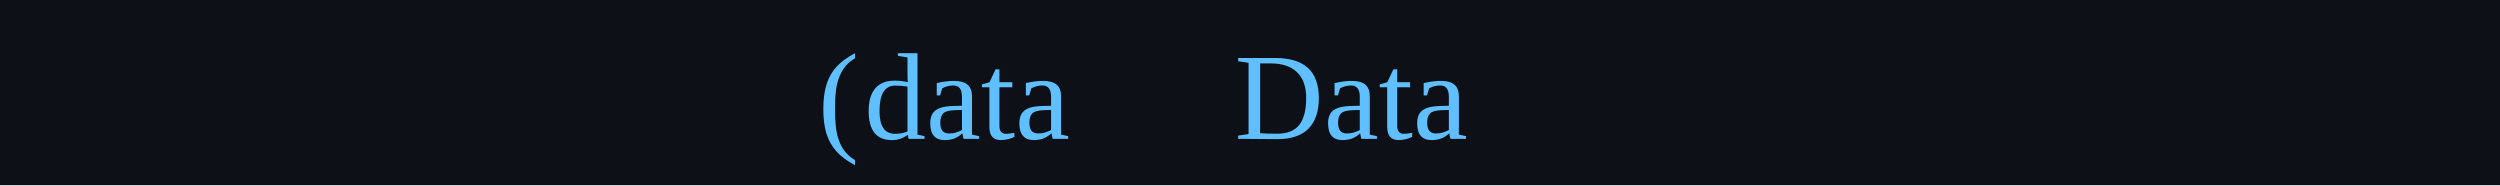
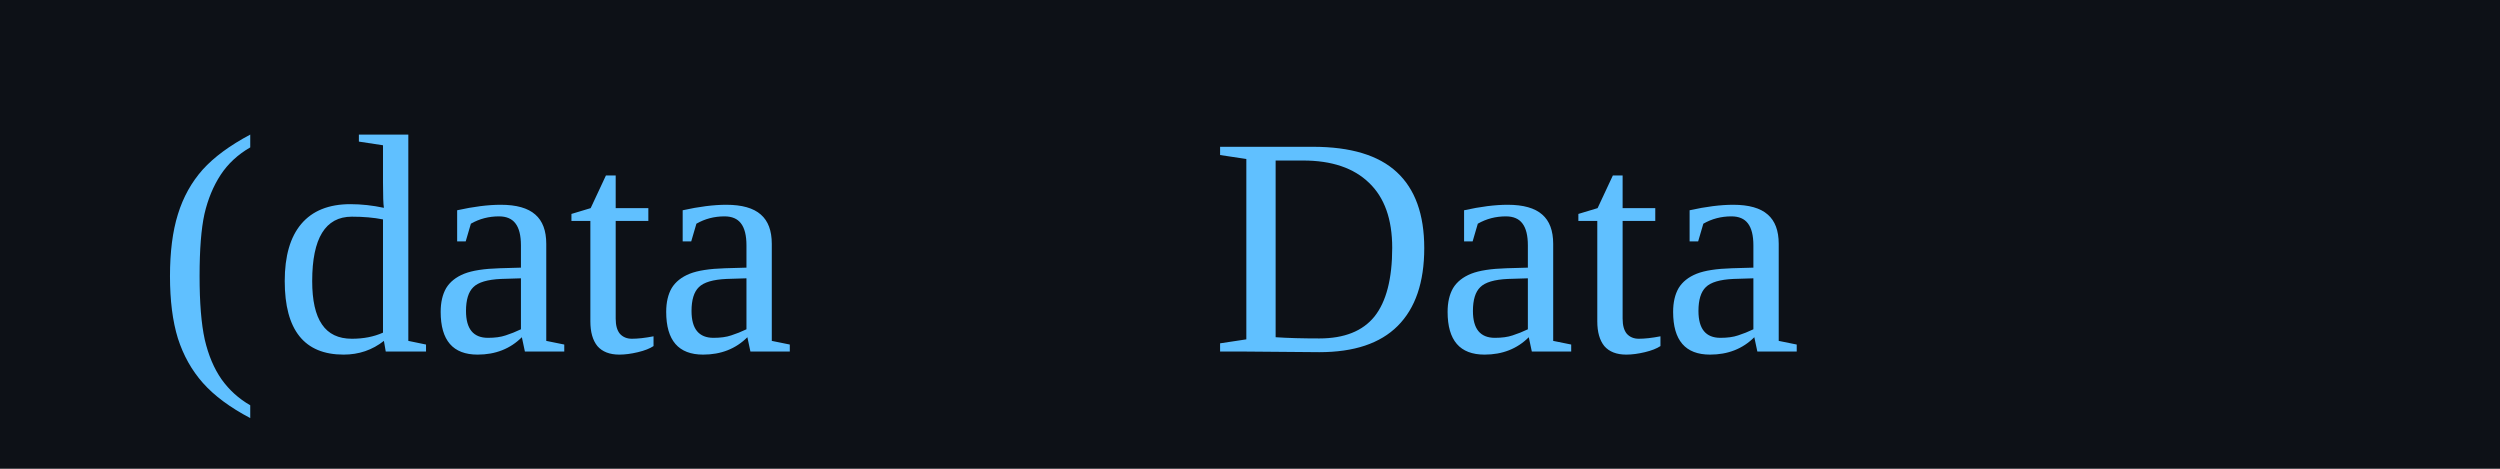
- <svg xmlns="http://www.w3.org/2000/svg" version="1.1" viewBox="274 240 324 24" width="324px" height="24px">
-   <rect fill="rgb(13,17,23)" fill-opacity="1" width="324" height="24" x="274" y="240" />
-   <text fill="rgb(96,192,255)" fill-opacity="1.0" font-size="16" x="380" y="258" textLength="6" lengthAdjust="spacingAndGlyphs">(</text>
-   <text fill="rgb(96,192,255)" fill-opacity="1.0" font-size="16" x="386" y="258" textLength="32" lengthAdjust="spacingAndGlyphs">data</text>
-   <text fill="rgb(96,192,255)" fill-opacity="1.0" font-size="16" x="434" y="258" textLength="32" lengthAdjust="spacingAndGlyphs">Data</text>
+ <svg xmlns="http://www.w3.org/2000/svg" version="1.1" viewBox="274 240 128 24" width="128px" height="24px">
+   <rect fill="rgb(13,17,23)" fill-opacity="1" width="128" height="24" x="274" y="240" />
+   <text fill="rgb(96,192,255)" fill-opacity="1.0" font-size="16" x="282" y="258" textLength="6" lengthAdjust="spacingAndGlyphs">(</text>
+   <text fill="rgb(96,192,255)" fill-opacity="1.0" font-size="16" x="288" y="258" textLength="32" lengthAdjust="spacingAndGlyphs">data</text>
+   <text fill="rgb(96,192,255)" fill-opacity="1.0" font-size="16" x="336" y="258" textLength="32" lengthAdjust="spacingAndGlyphs">Data</text>
</svg>
